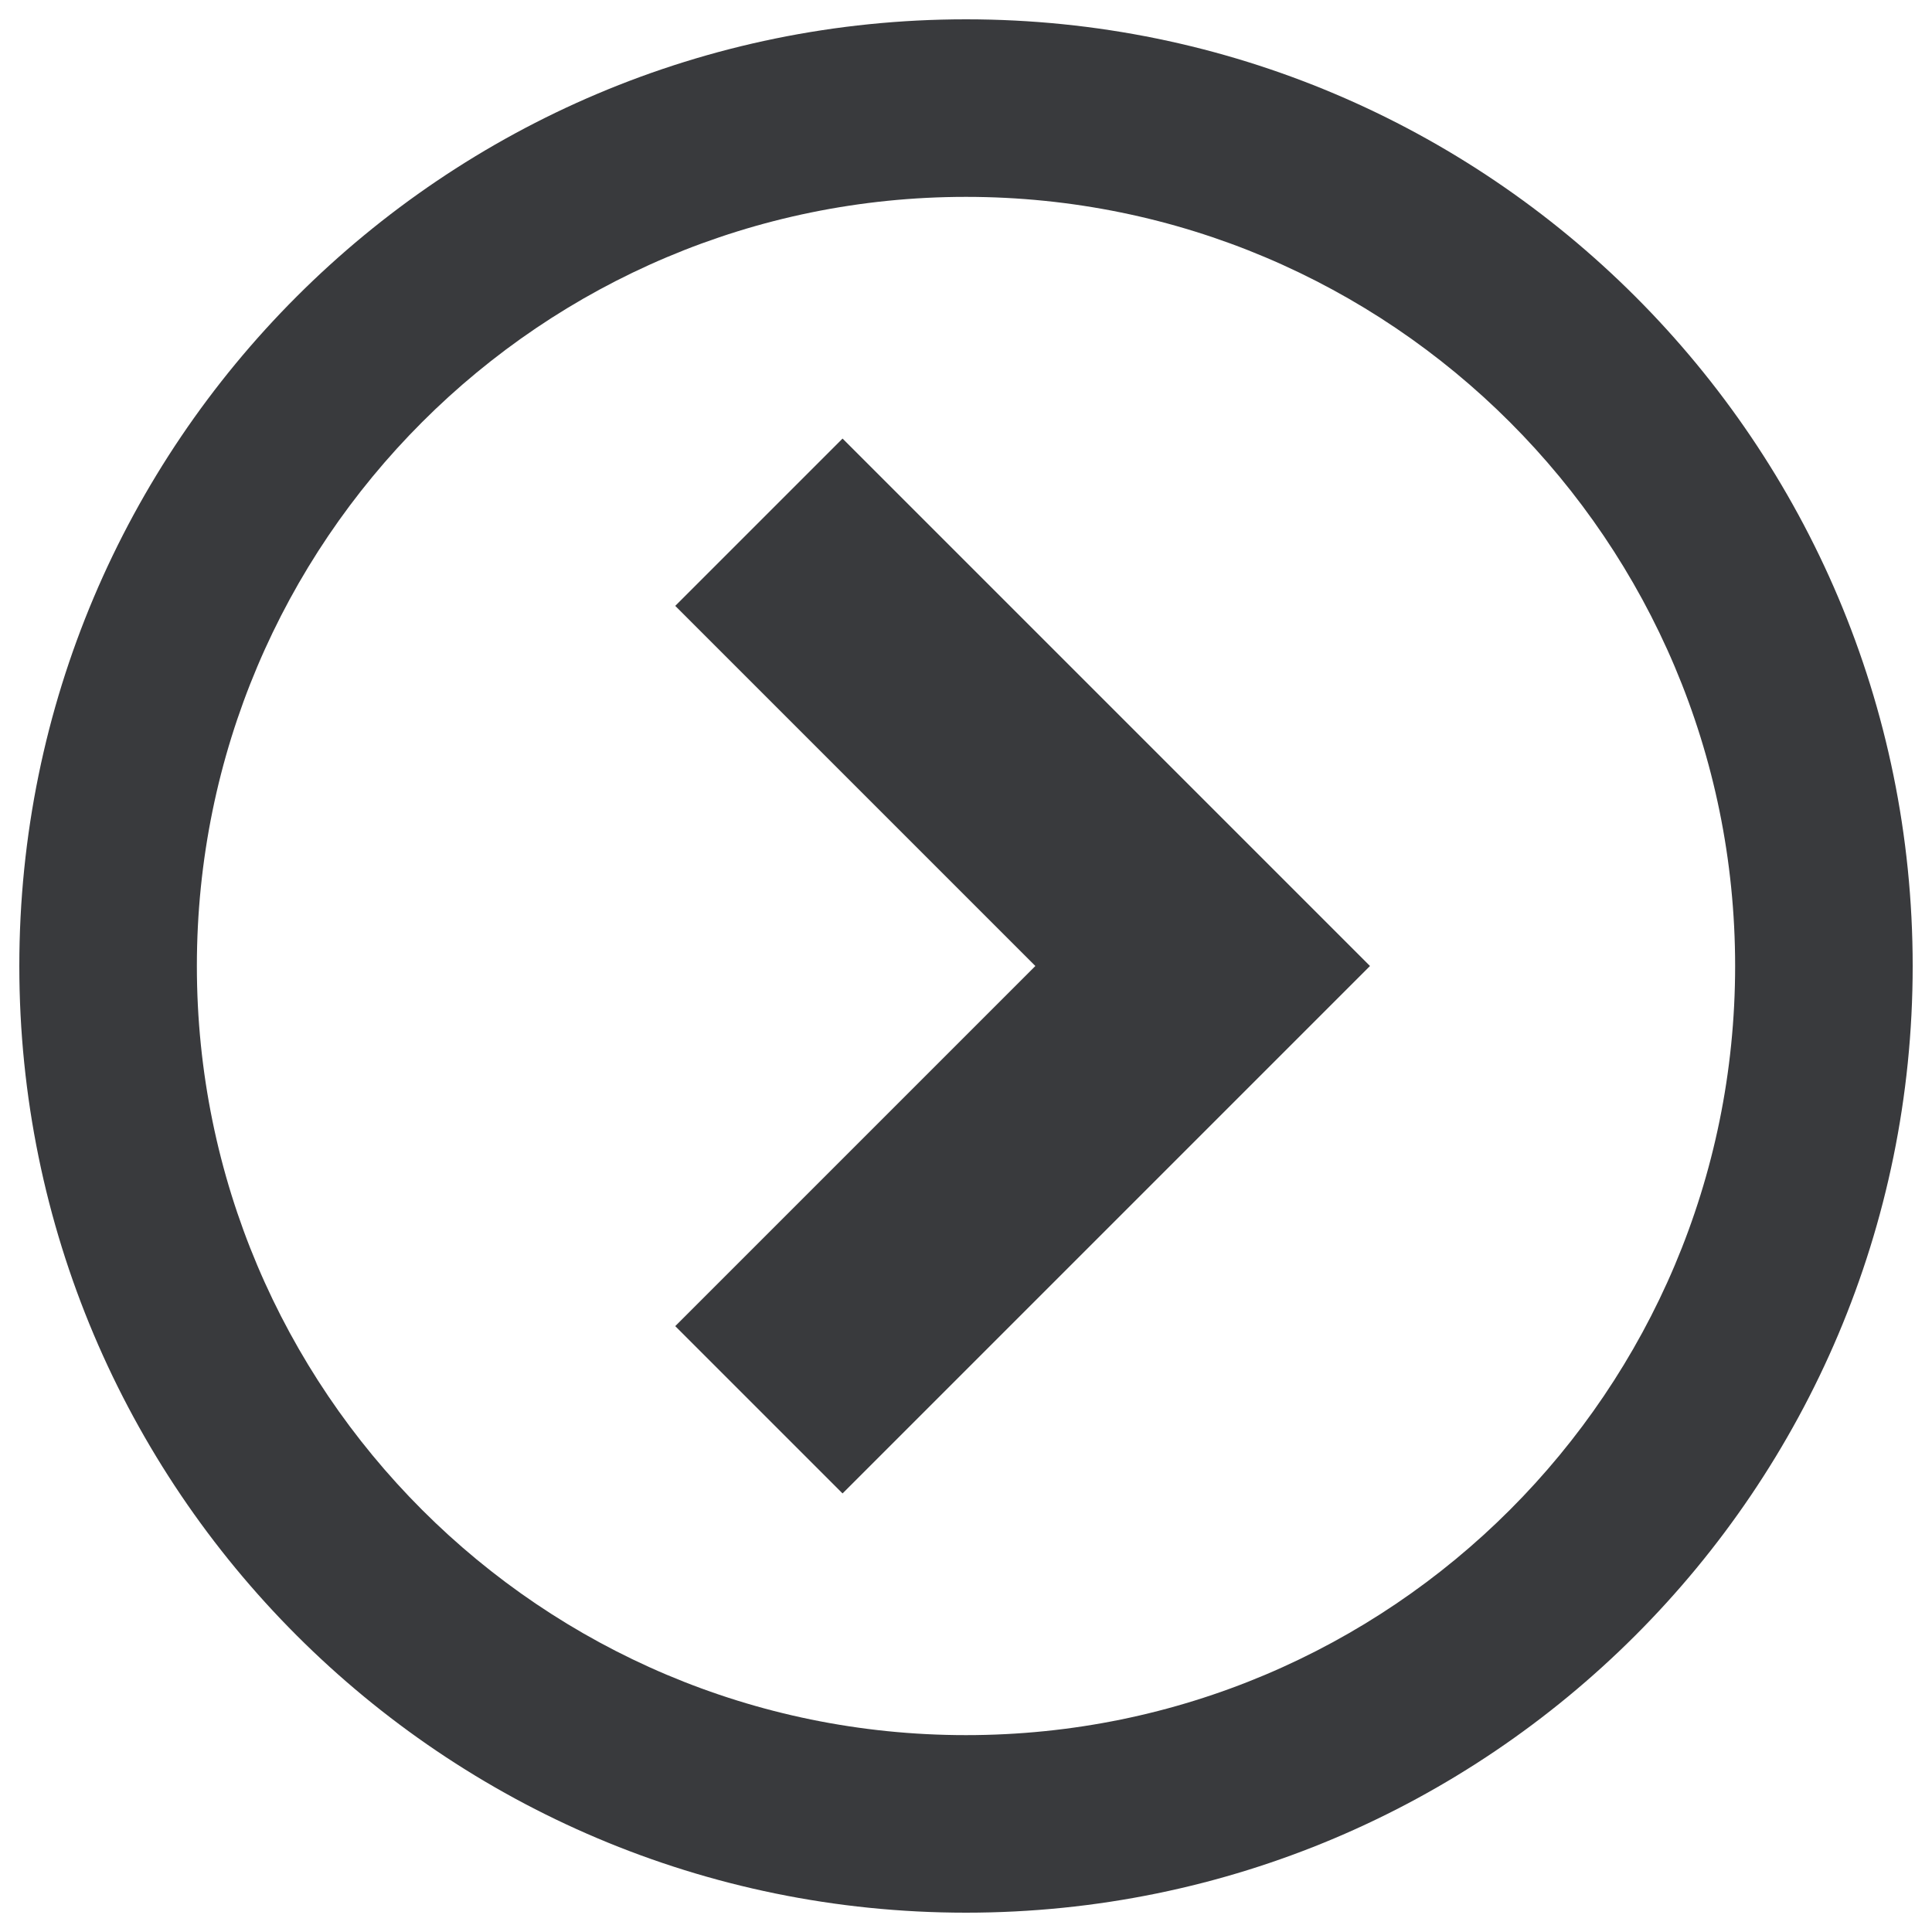
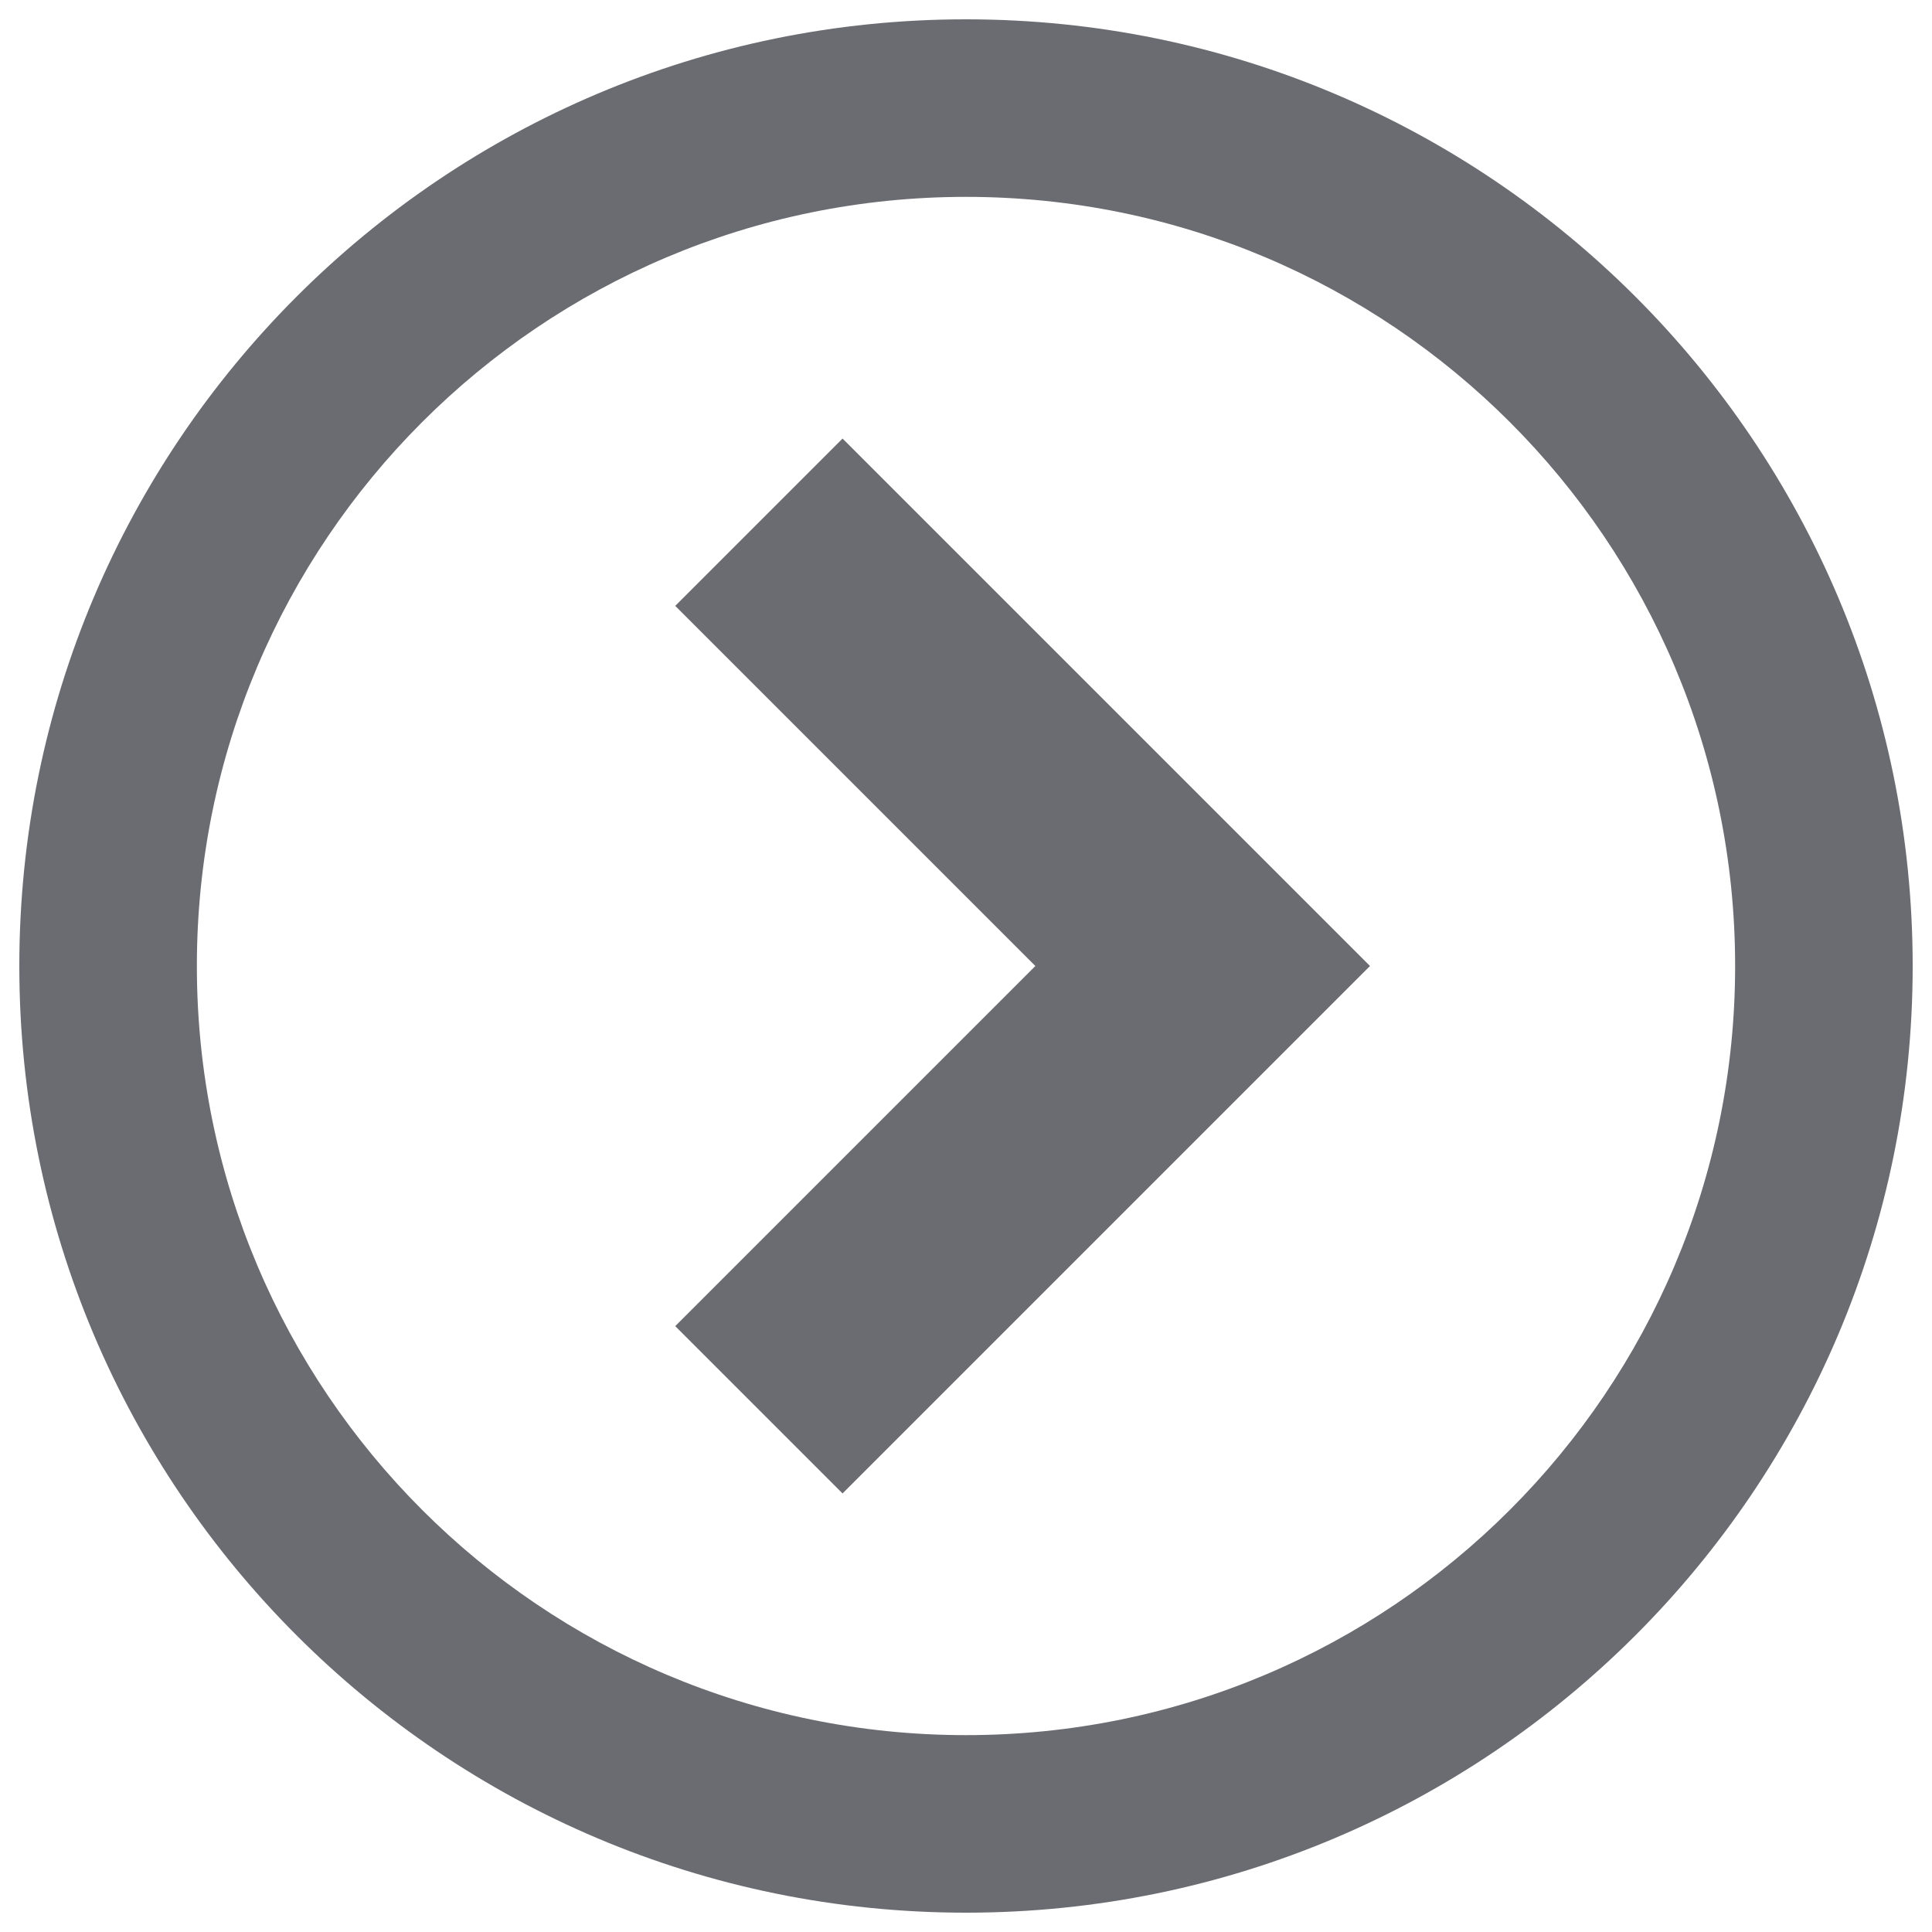
<svg xmlns="http://www.w3.org/2000/svg" version="1.1" x="0px" y="0px" viewBox="0 0 1000 1000" enable-background="new 0 0 1000 1000">
  <g>
    <g>
-       <path d="M500,10C229.4,10,10,229.4,10,500c0,270.6,219.4,490,490,490c270.6,0,490-219.4,490-490C990,229.4,770.6,10,500,10z M500,898.1c-219.9,0-398.1-178.2-398.1-398.1S280.1,101.9,500,101.9S898.1,280.1,898.1,500S719.9,898.1,500,898.1z" style="fill: rgb(57, 58, 61);" />
-       <path d="M349.5,686.4l86.6,86.6l273-273l-273-273l-86.6,86.6L535.9,500L349.5,686.4z" style="fill: rgb(57, 58, 61);" />
+       <path d="M500,10C229.4,10,10,229.4,10,500c0,270.6,219.4,490,490,490c270.6,0,490-219.4,490-490C990,229.4,770.6,10,500,10z M500,898.1c-219.9,0-398.1-178.2-398.1-398.1S280.1,101.9,500,101.9S898.1,280.1,898.1,500S719.9,898.1,500,898.1z" style="fill: rgb(107, 108, 114);" />
+       <path d="M349.5,686.4l86.6,86.6l273-273l-273-273l-86.6,86.6L535.9,500L349.5,686.4z" style="fill: rgb(107, 108, 114);" />
    </g>
  </g>
</svg>
